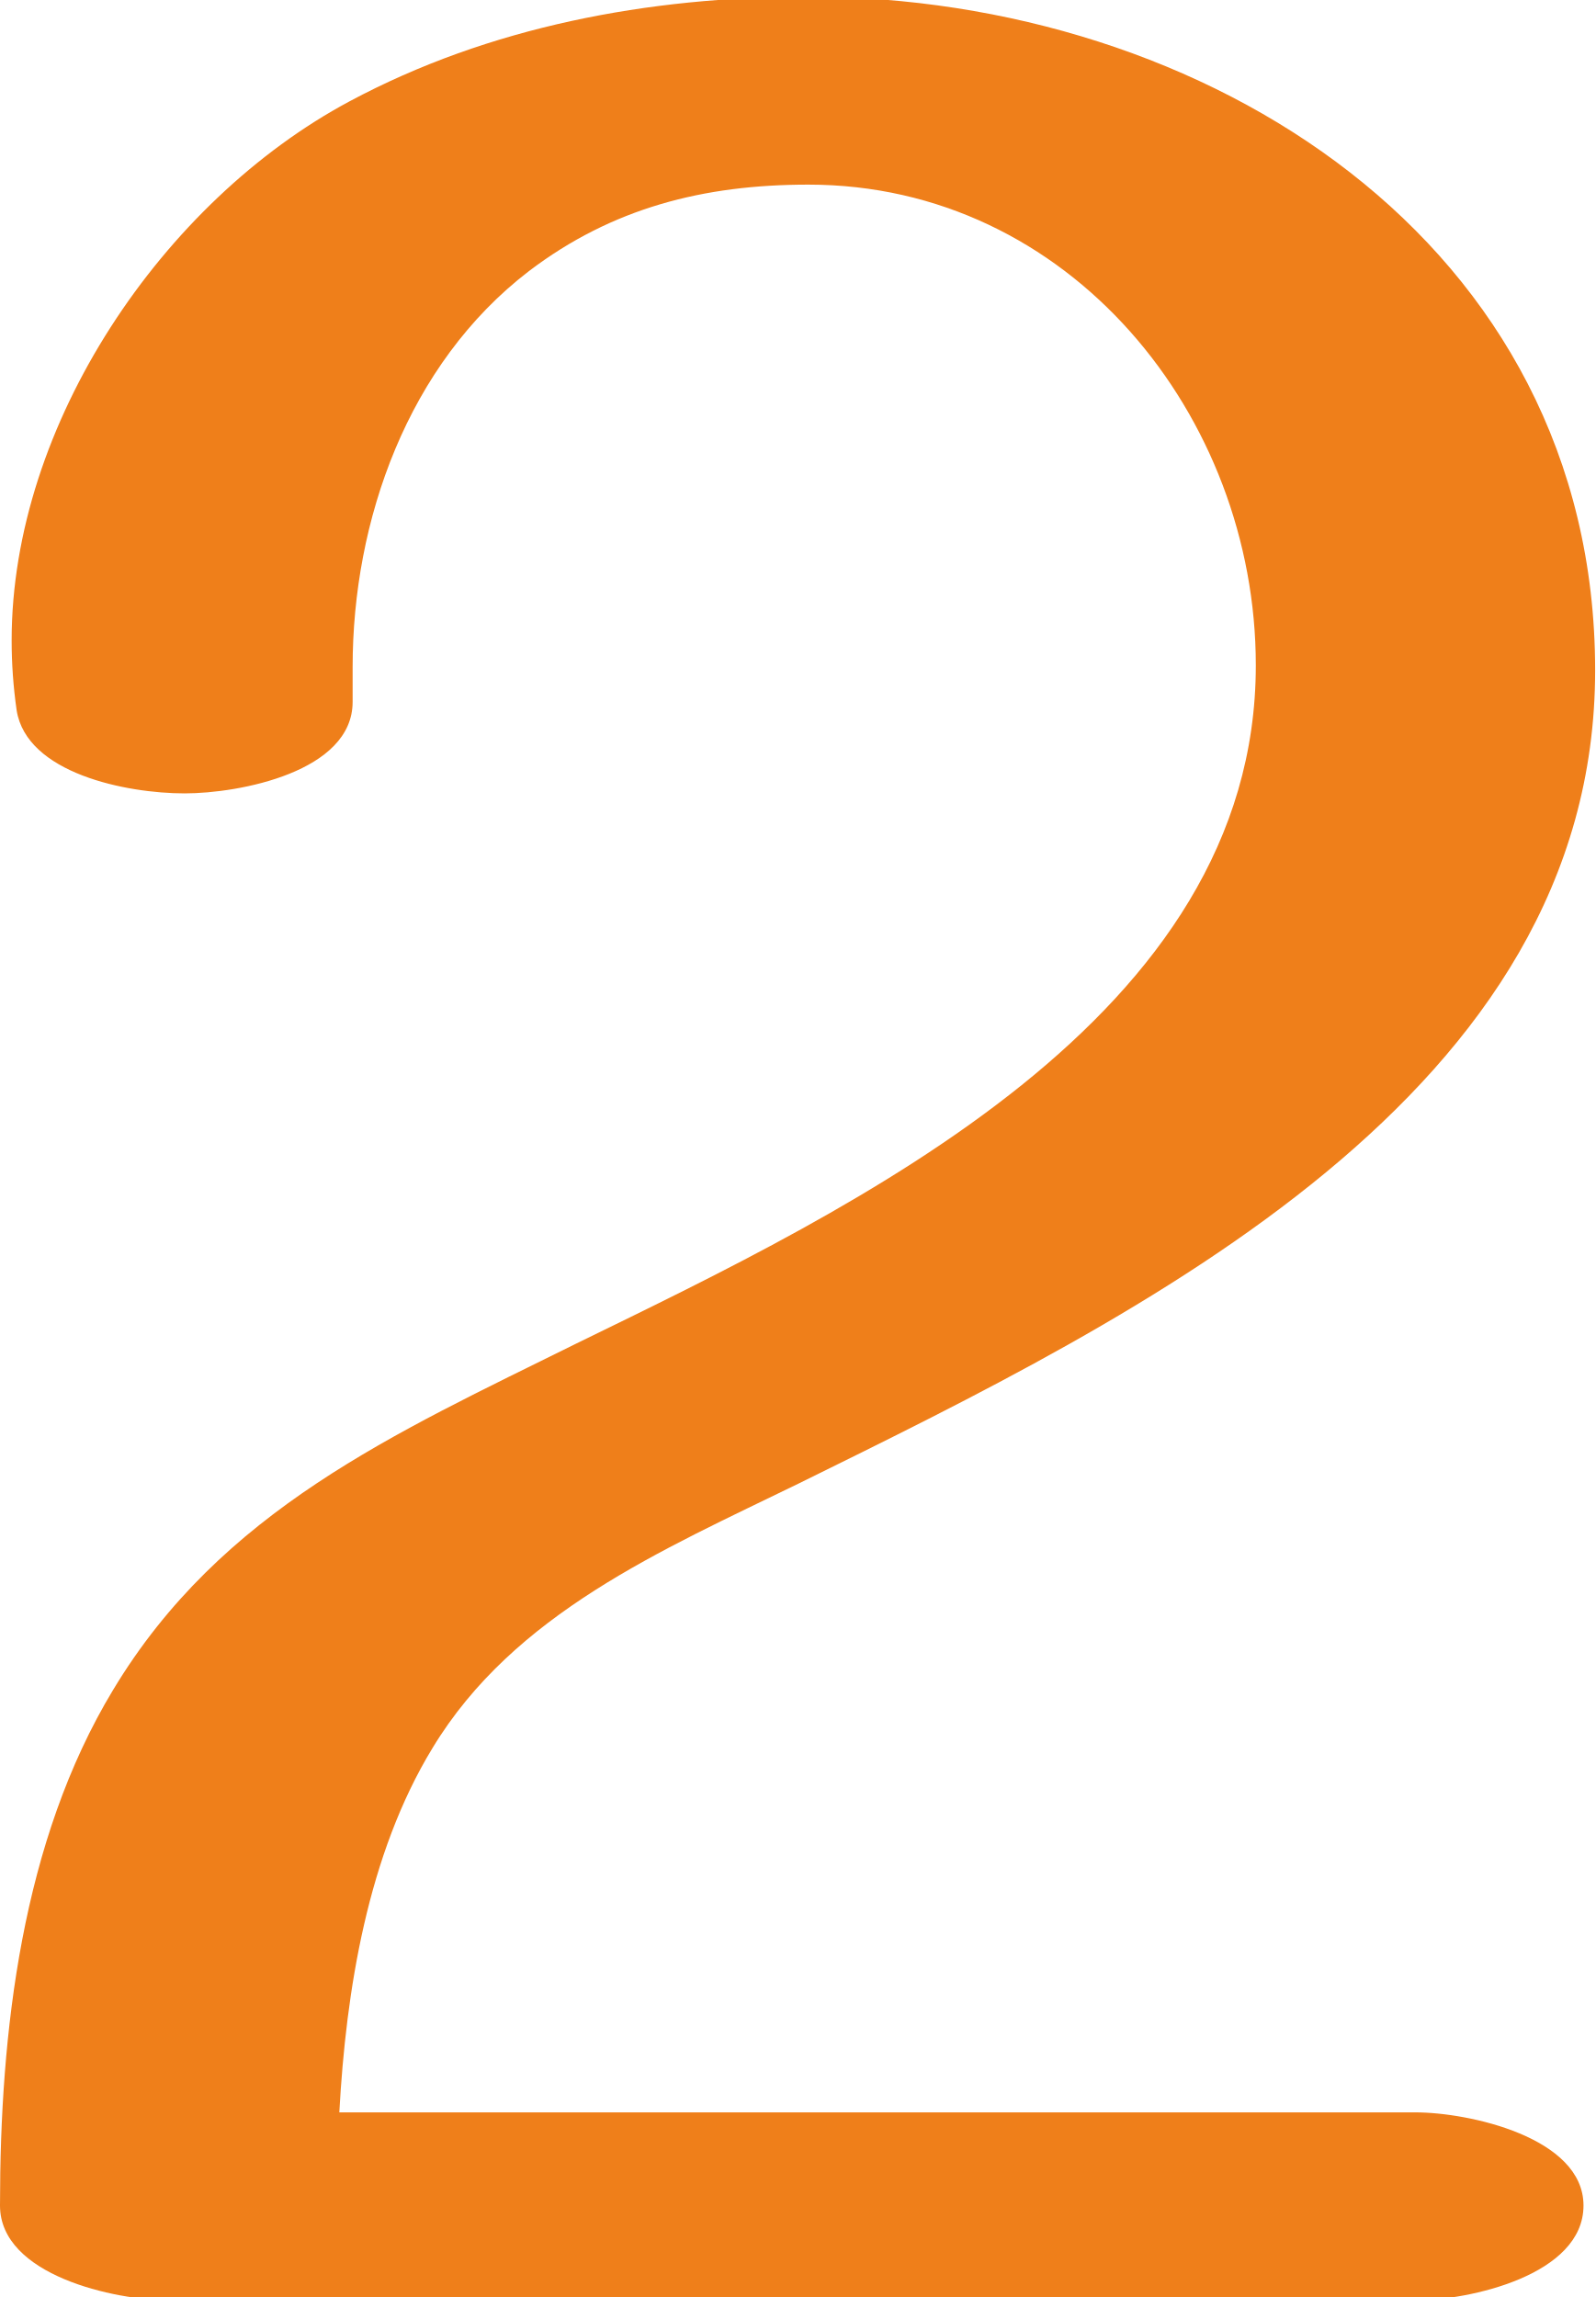
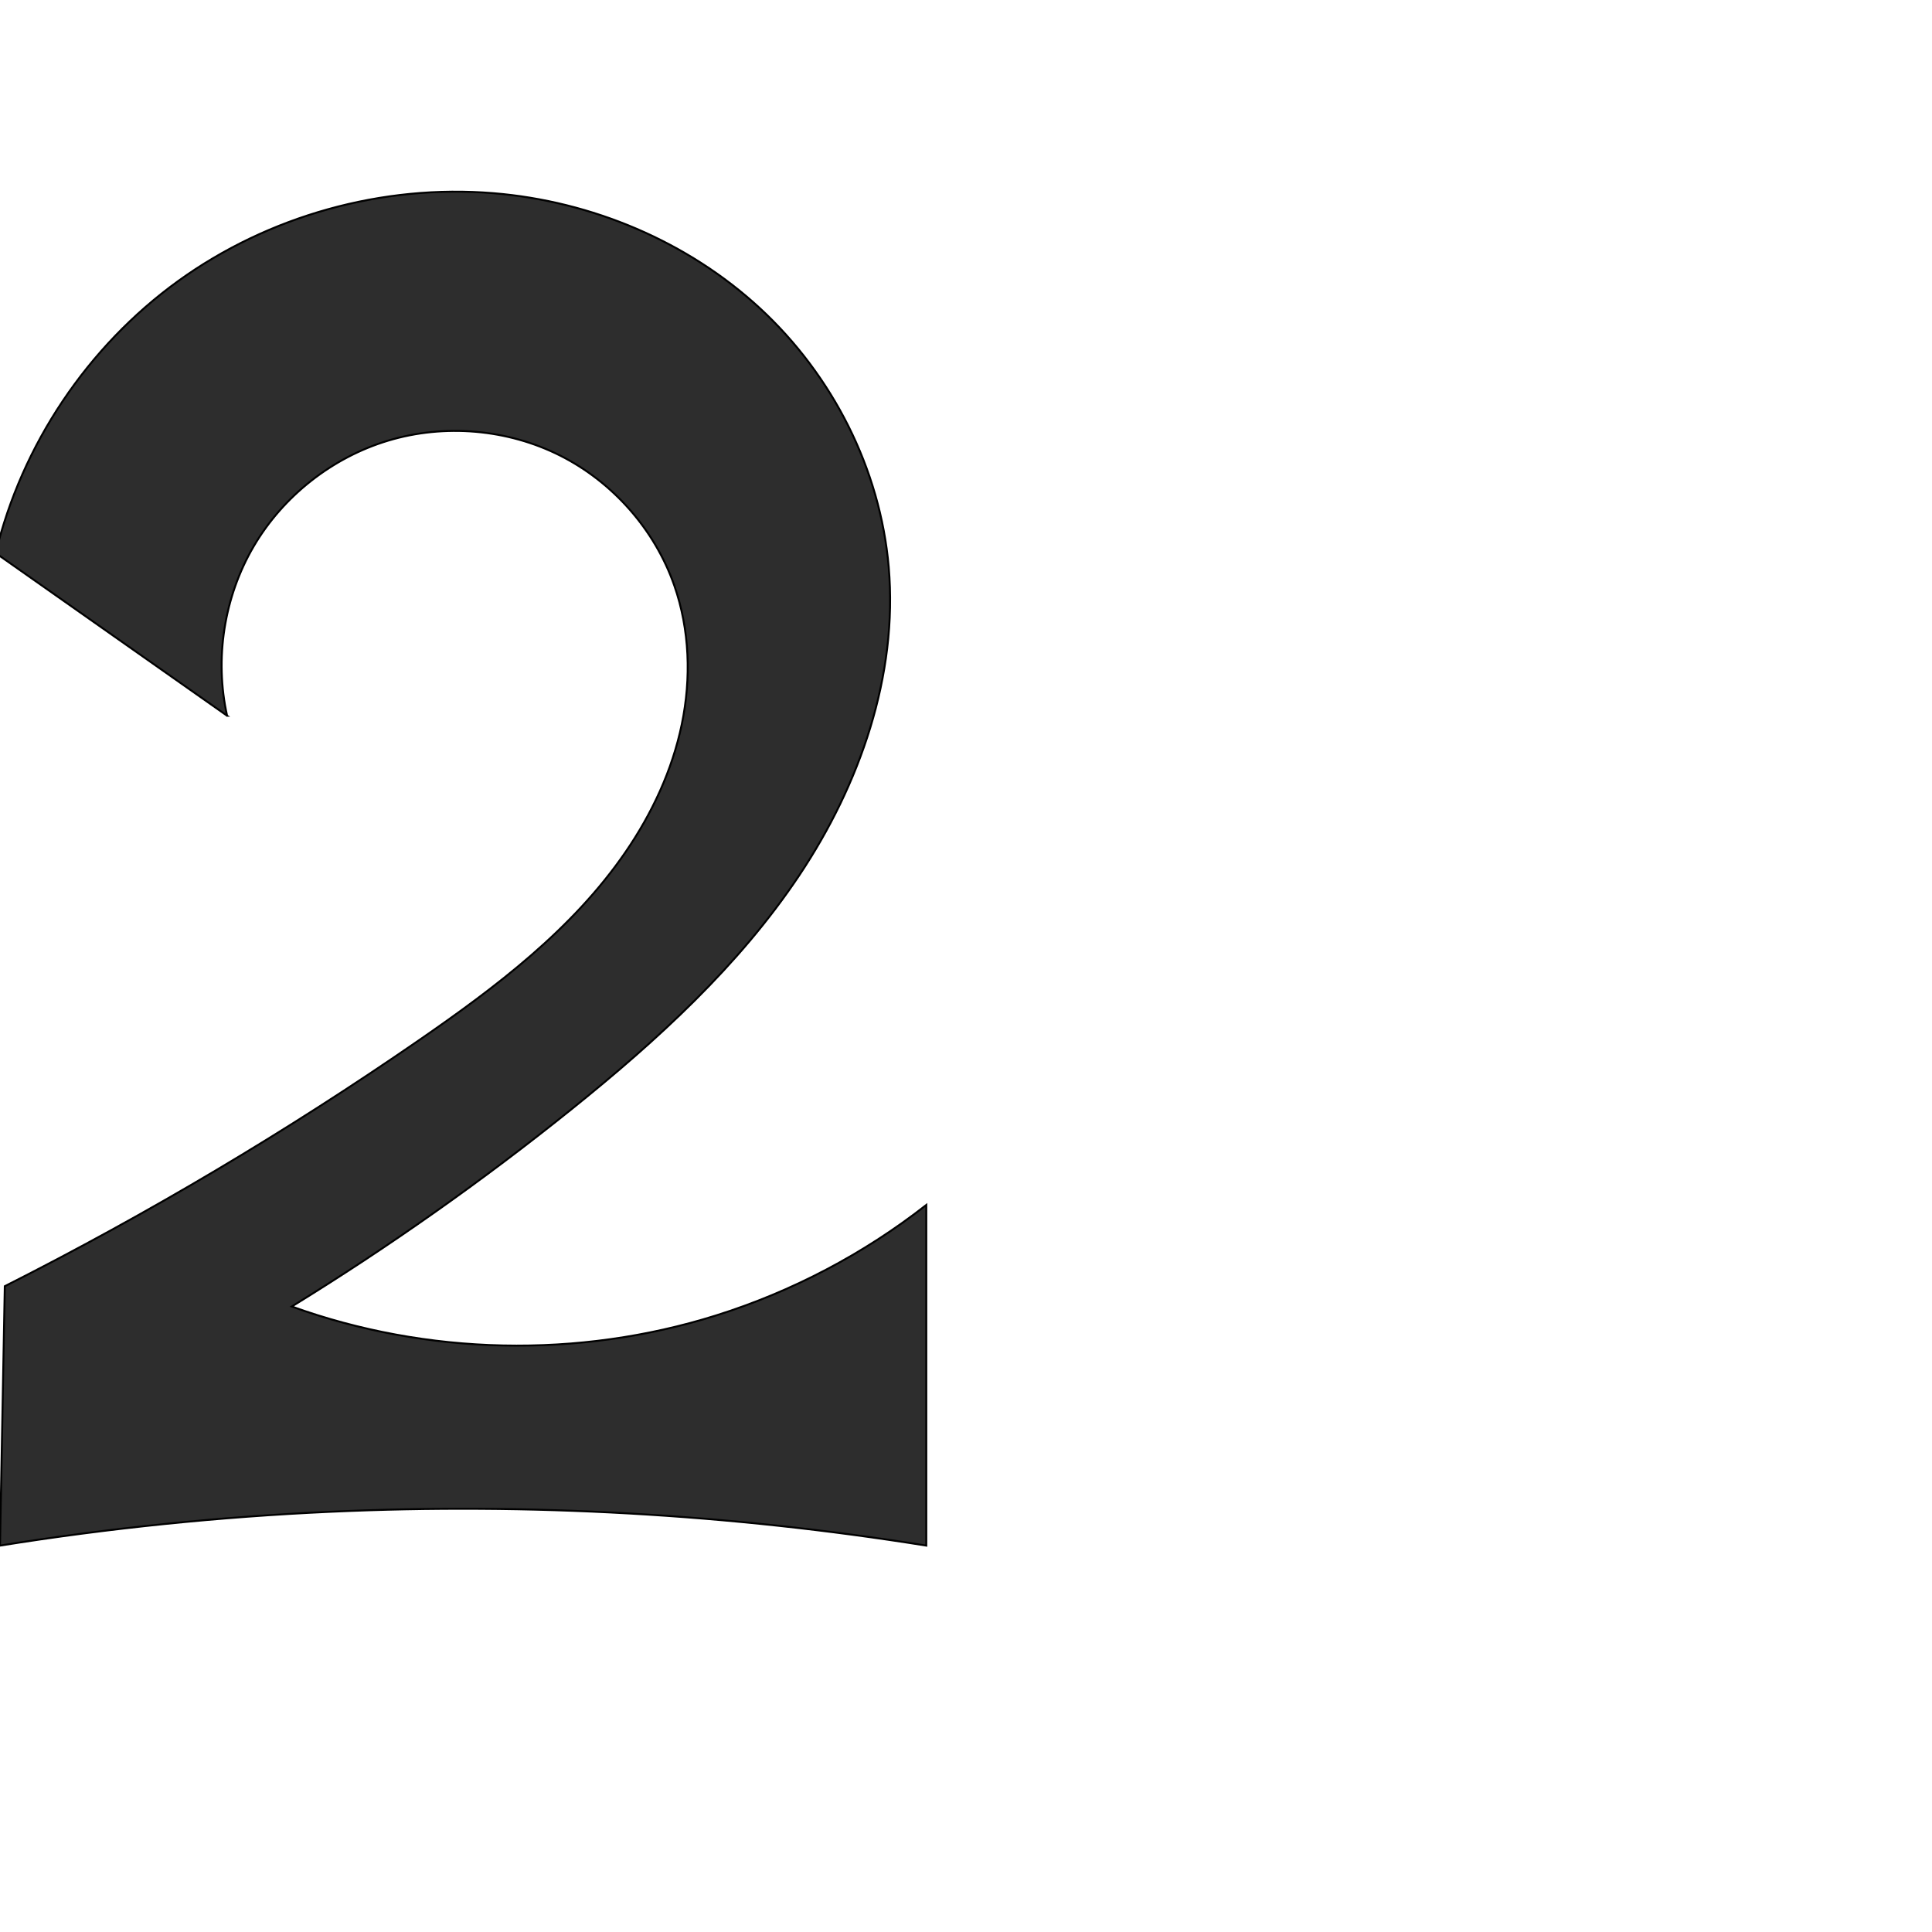
- <svg xmlns="http://www.w3.org/2000/svg" xml:space="preserve" width="959px" height="1381px" version="1.1" style="shape-rendering:geometricPrecision; text-rendering:geometricPrecision; image-rendering:optimizeQuality; fill-rule:evenodd; clip-rule:evenodd" viewBox="0 0 959 1381">
-   <defs>
-     <style type="text/css">
+ <svg xmlns="http://www.w3.org/2000/svg" xml:space="preserve" width="1000" height="1000" version="1.1" style="clip-rule:evenodd;fill-rule:evenodd;image-rendering:optimizeQuality;shape-rendering:geometricPrecision;text-rendering:geometricPrecision" viewBox="0 0 1000 1000" id="svg10">
+   <defs id="defs4">
+     <style type="text/css" id="style2">
   
    .fil0 {fill:#EF7F1A;fill-rule:nonzero}
   
  </style>
  </defs>
-   <g id="Layer_x0020_1">
-     <path class="fil0" d="M851 1383c32,0 101,-15 101,-57 0,-41 -69,-56 -101,-56l-647 0c4,-73 17,-155 56,-219 49,-81 138,-119 220,-159 207,-102 479,-234 479,-489 0,-258 -235,-405 -473,-405 -96,0 -192,18 -276,63 -112,60 -203,194 -203,324 0,14 1,28 3,42 6,38 66,50 101,50 33,0 101,-13 101,-55l0 -21c0,-88 33,-182 106,-238 50,-38 105,-52 168,-52 157,0 269,139 269,289 0,212 -239,325 -409,408 -109,54 -213,100 -278,208 -55,91 -68,206 -68,310 0,42 69,57 102,57l749 0z" />
-   </g>
+   <path style="fill:#2d2d2d;stroke:#000000;stroke-width:1px;stroke-linecap:butt;stroke-linejoin:miter;stroke-opacity:1" d="M 117.548,370.466 -2.246,286.266 C 11.287,230.178 45.414,179.302 92.176,145.502 138.938,111.703 197.951,95.257 255.454,100 c 50.838,4.193 100.453,24.966 137.916,59.587 37.463,34.621 62.251,83.092 66.626,133.915 4.841,56.228 -14.948,112.583 -46.275,159.525 -31.328,46.942 -73.633,85.485 -117.606,120.859 -46.148,37.124 -94.638,71.335 -145.087,102.363 70.036,25.266 148.354,26.939 219.405,4.686 39.379,-12.333 76.502,-31.828 109.009,-57.246 V 800 C 377.65,783.7 274.193,777.818 171.209,782.477 113.869,785.07 56.677,790.924 0,800 L 2.483,665.739 C 76.636,628.253 148.244,585.733 216.651,538.57 c 39.973,-27.559 79.602,-57.465 107.083,-97.491 13.741,-20.013 24.24,-42.44 29.162,-66.212 4.922,-23.772 4.119,-48.923 -3.897,-71.838 -10.087,-28.834 -31.723,-53.425 -58.994,-67.189 -27.271,-13.764 -59.865,-16.57 -89.116,-7.764 -28.963,8.719 -54.369,28.716 -69.648,54.82 -15.279,26.104 -20.274,58.048 -13.694,87.57 z" id="path849" />
</svg>
